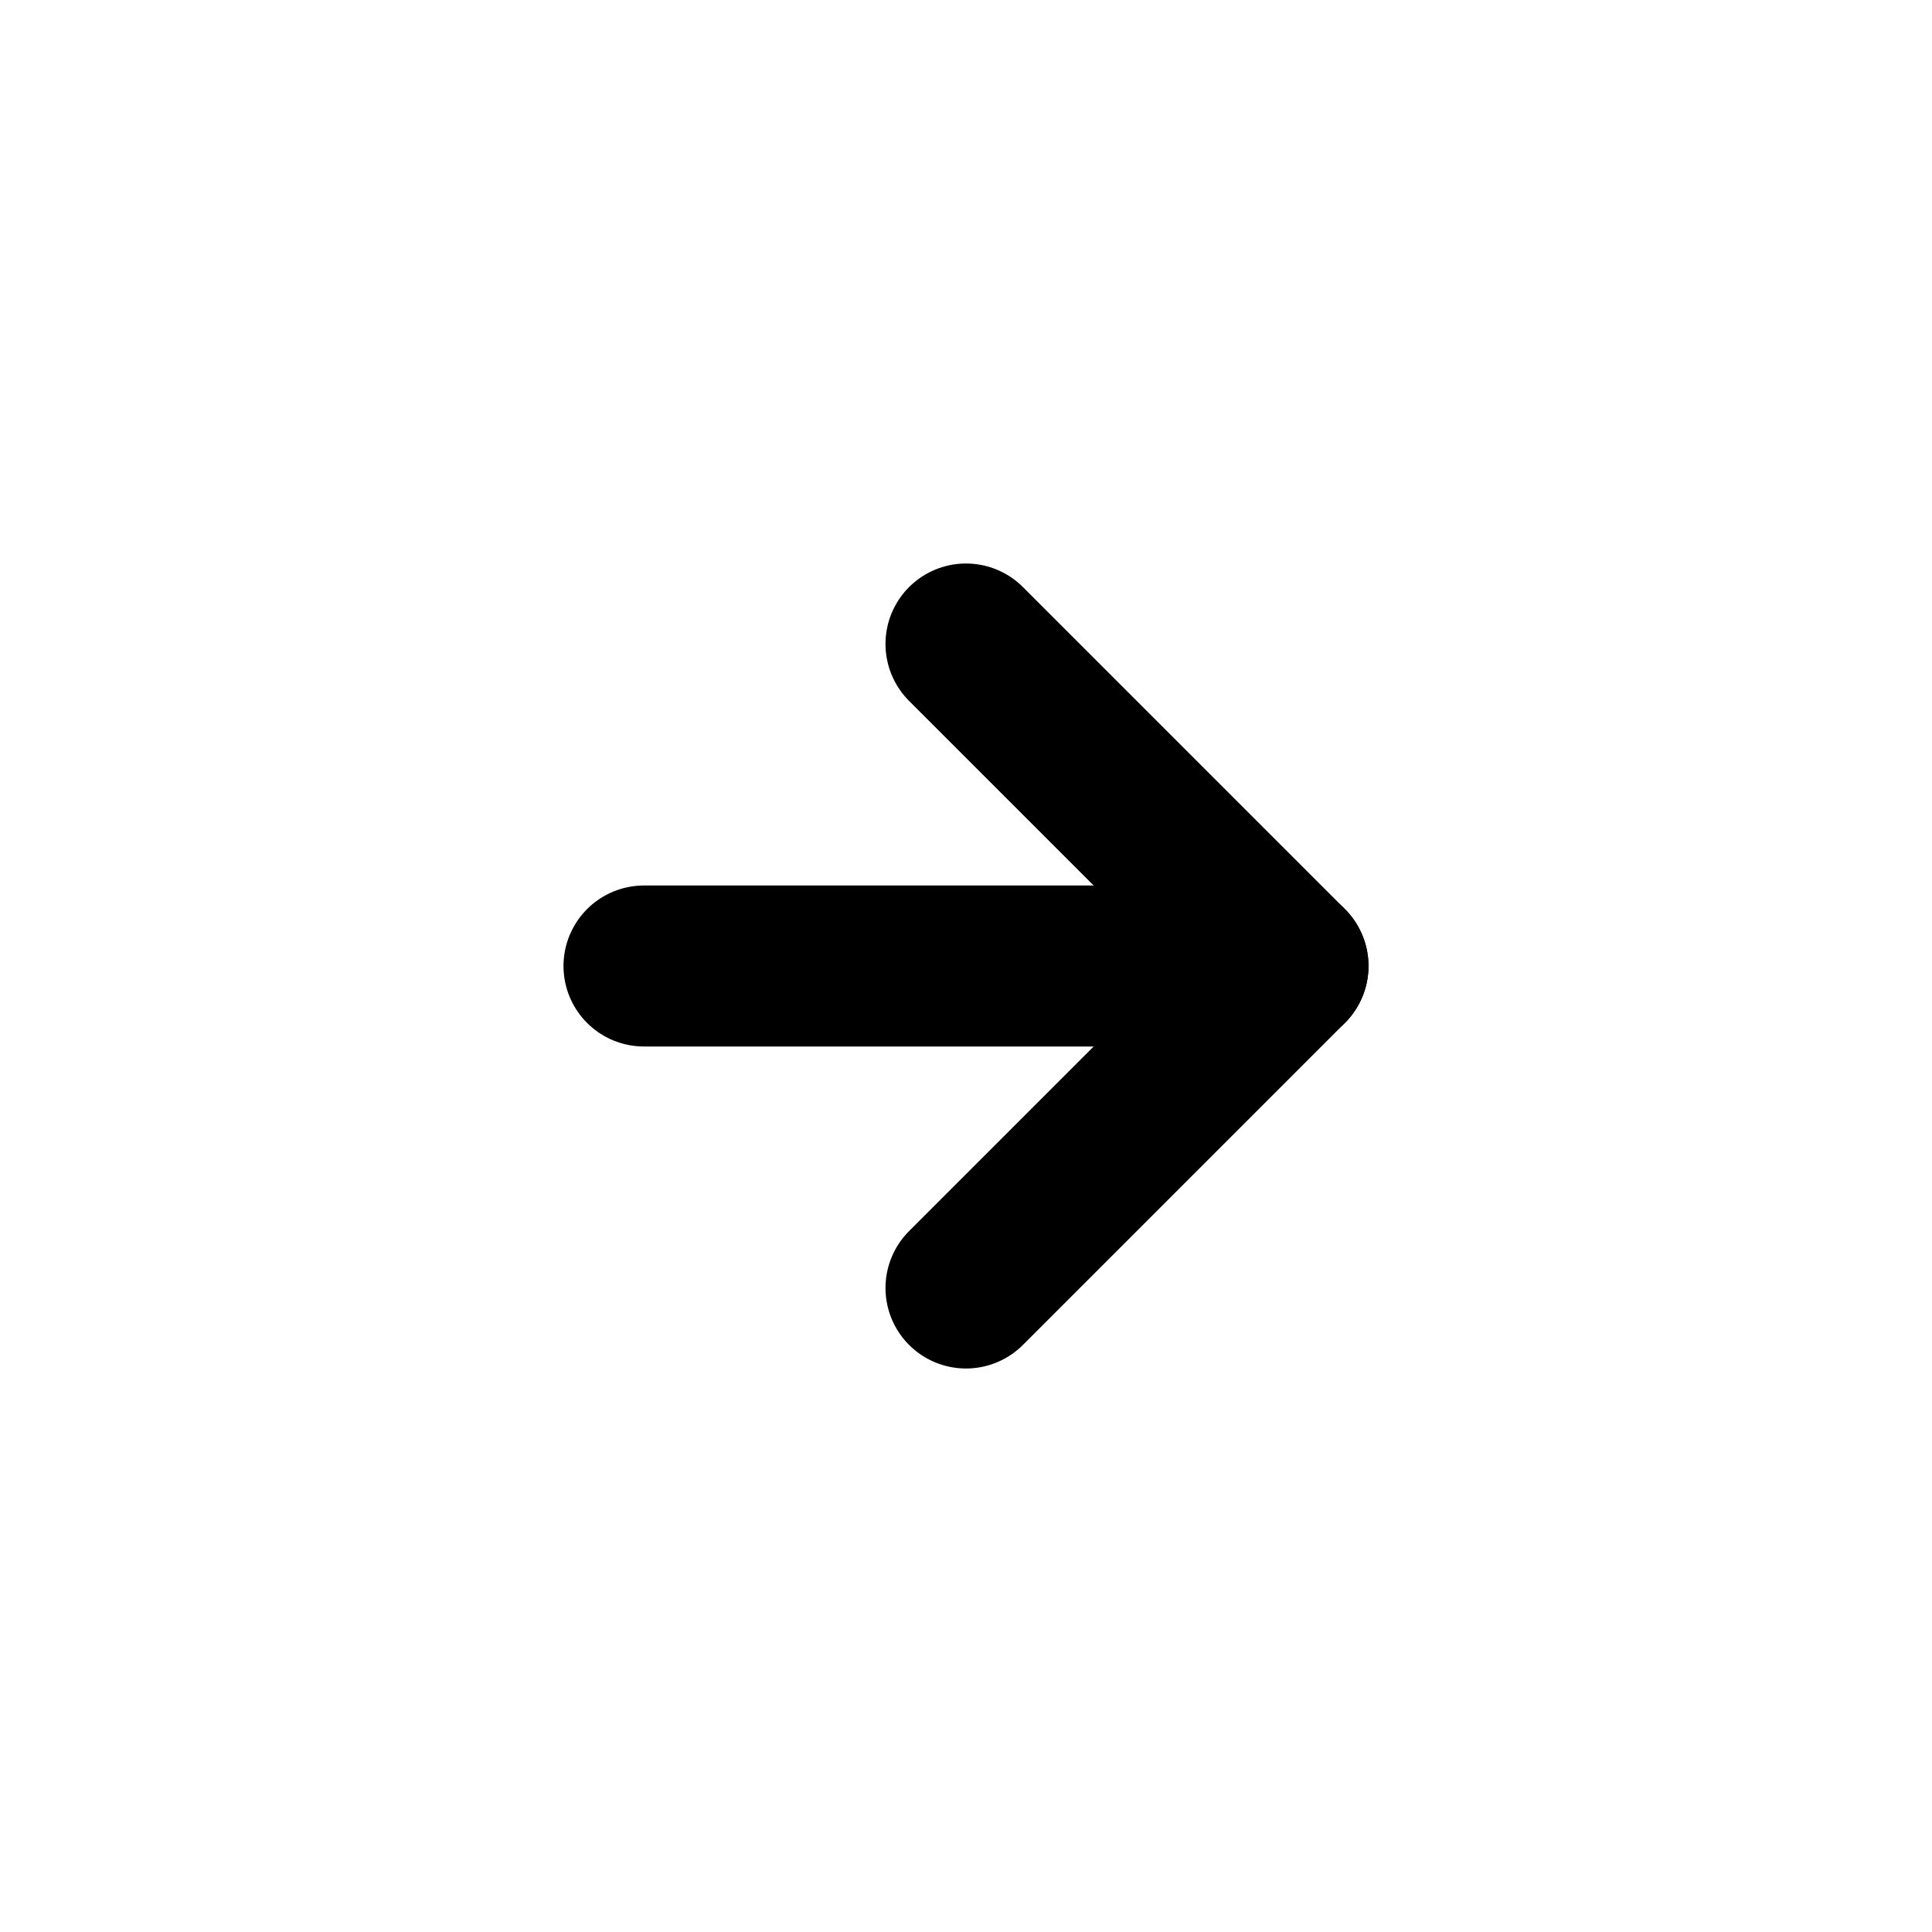
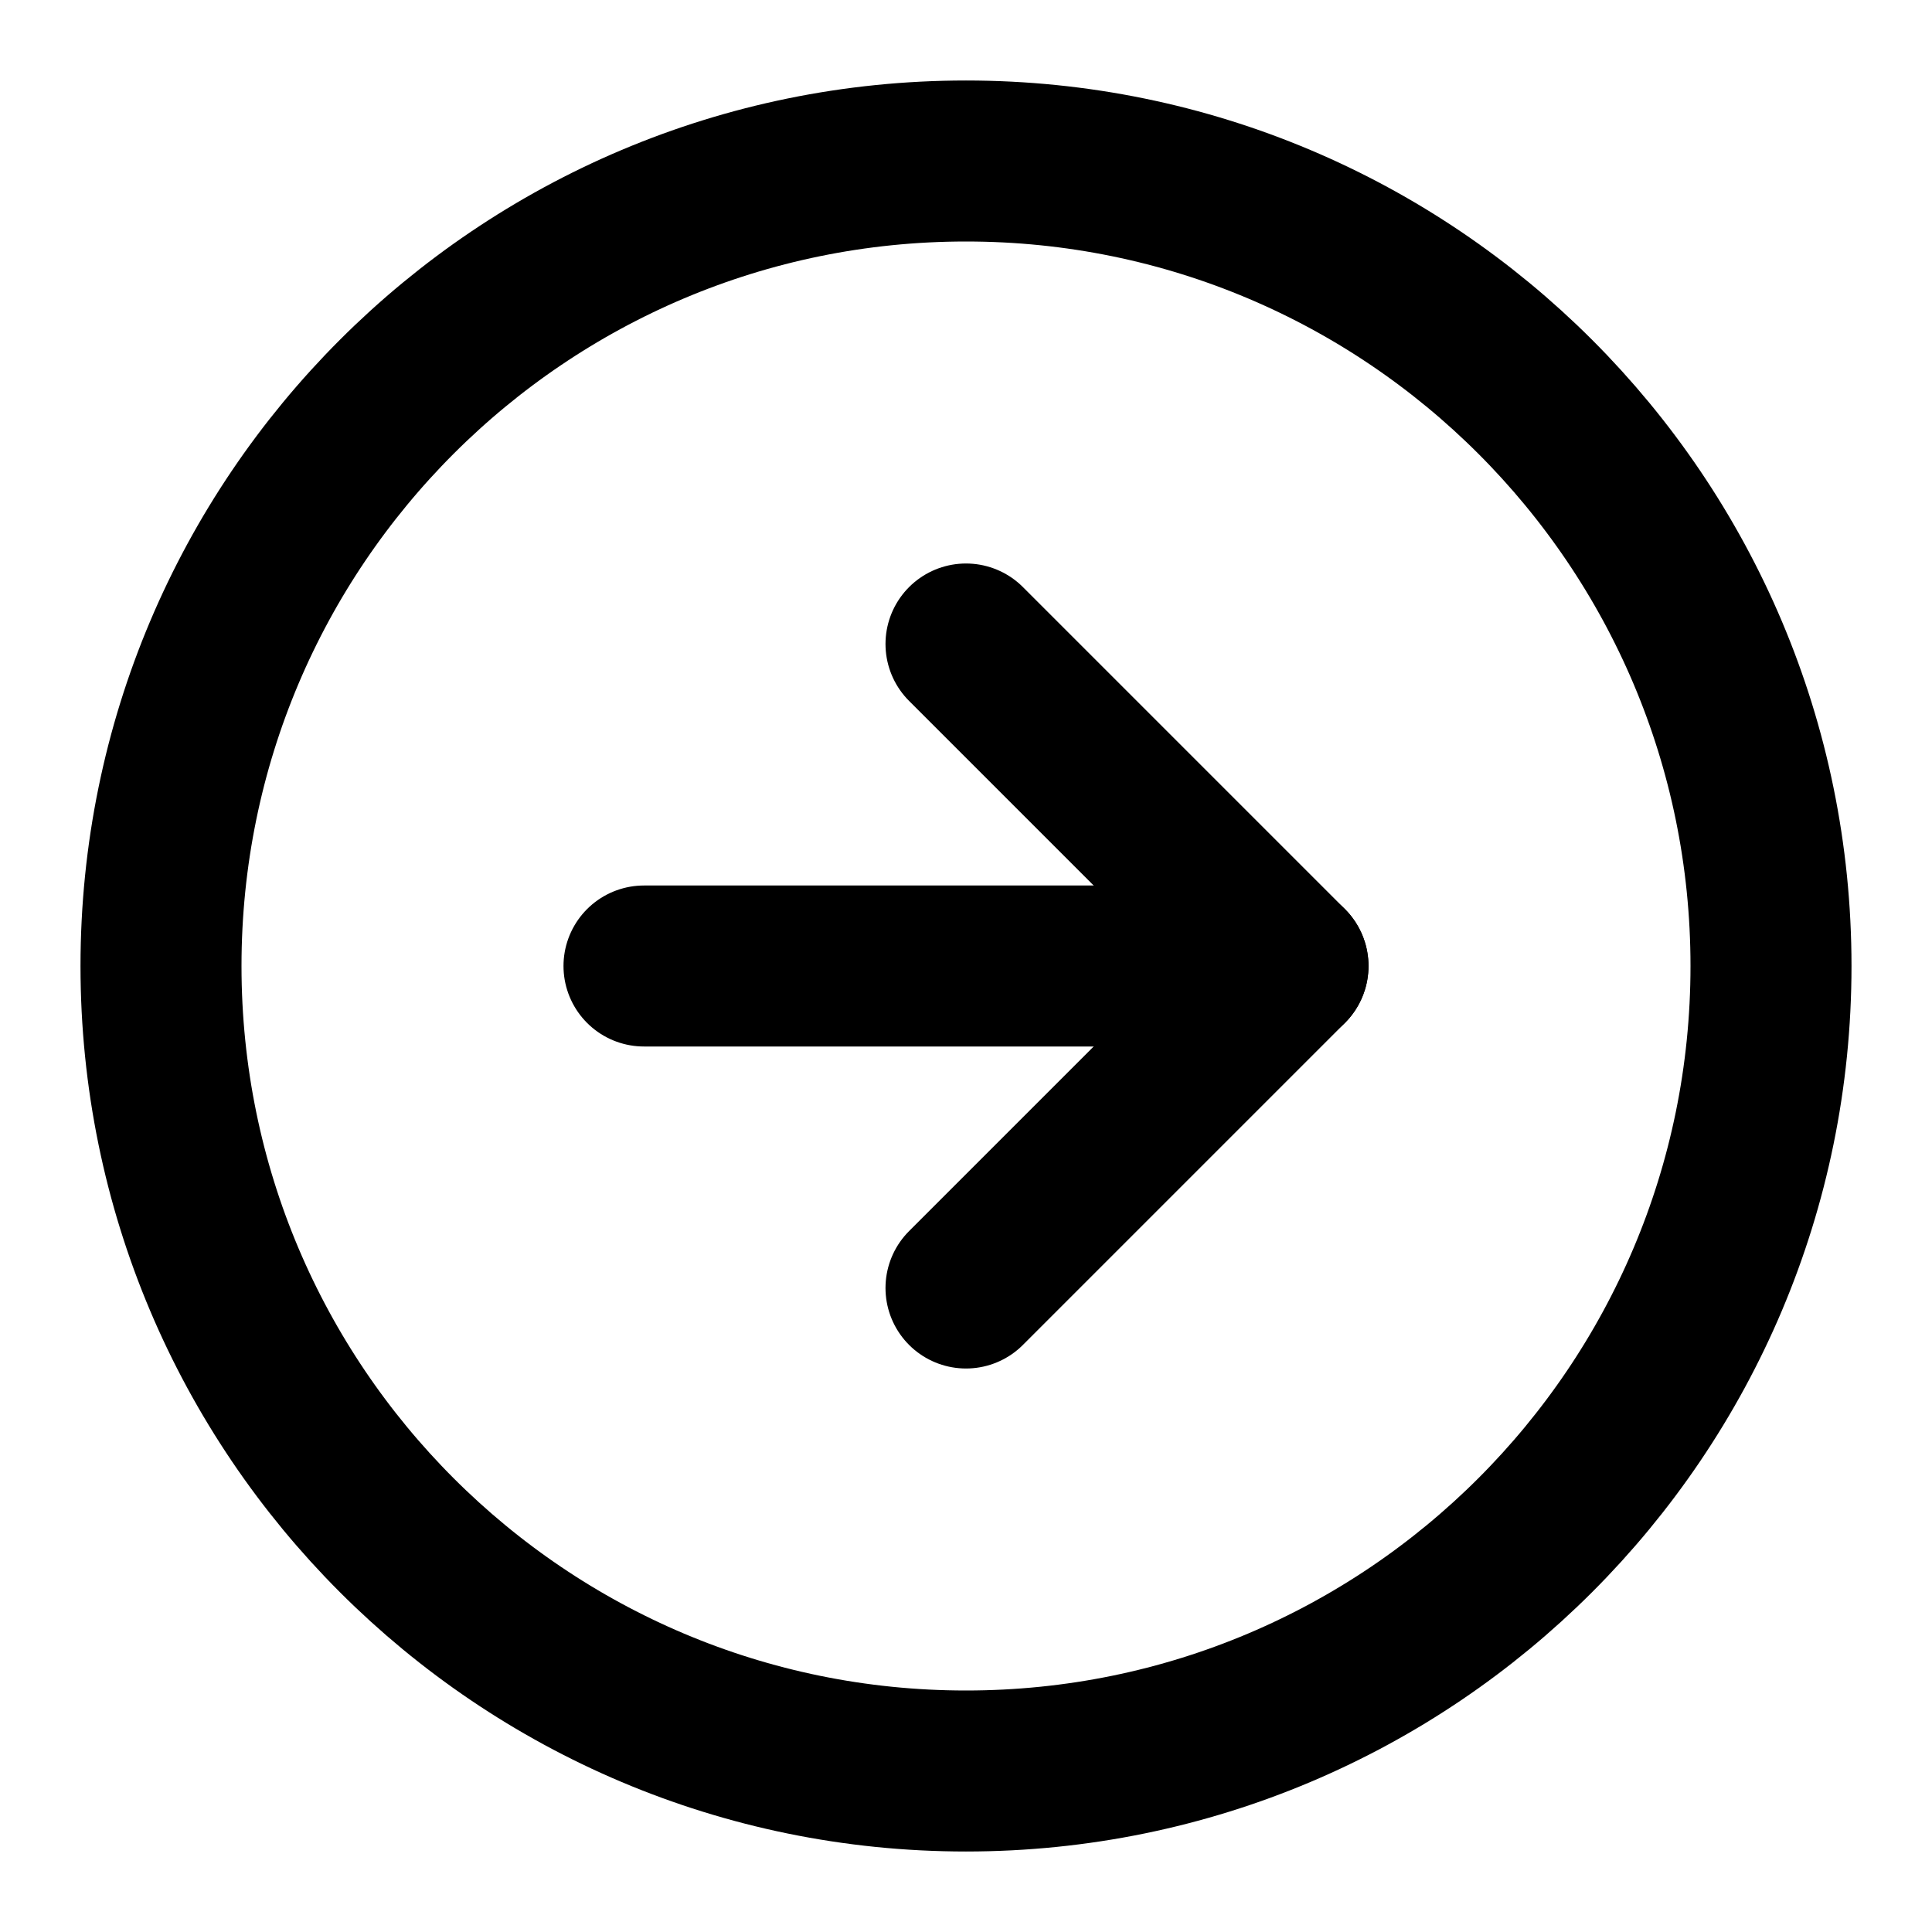
<svg xmlns="http://www.w3.org/2000/svg" width="24" height="24" viewBox="0 0 24 24" fill="none">
+   <circle cx="12" cy="12" r="10" stroke="currentColor" stroke-width="2" stroke-linecap="round" stroke-linejoin="round" />
  <path d="m12 16 4-4-4-4" stroke="currentColor" stroke-width="2" stroke-linecap="round" stroke-linejoin="round" />
  <path d="M8 12h8" stroke="currentColor" stroke-width="2" stroke-linecap="round" stroke-linejoin="round" />
</svg>
